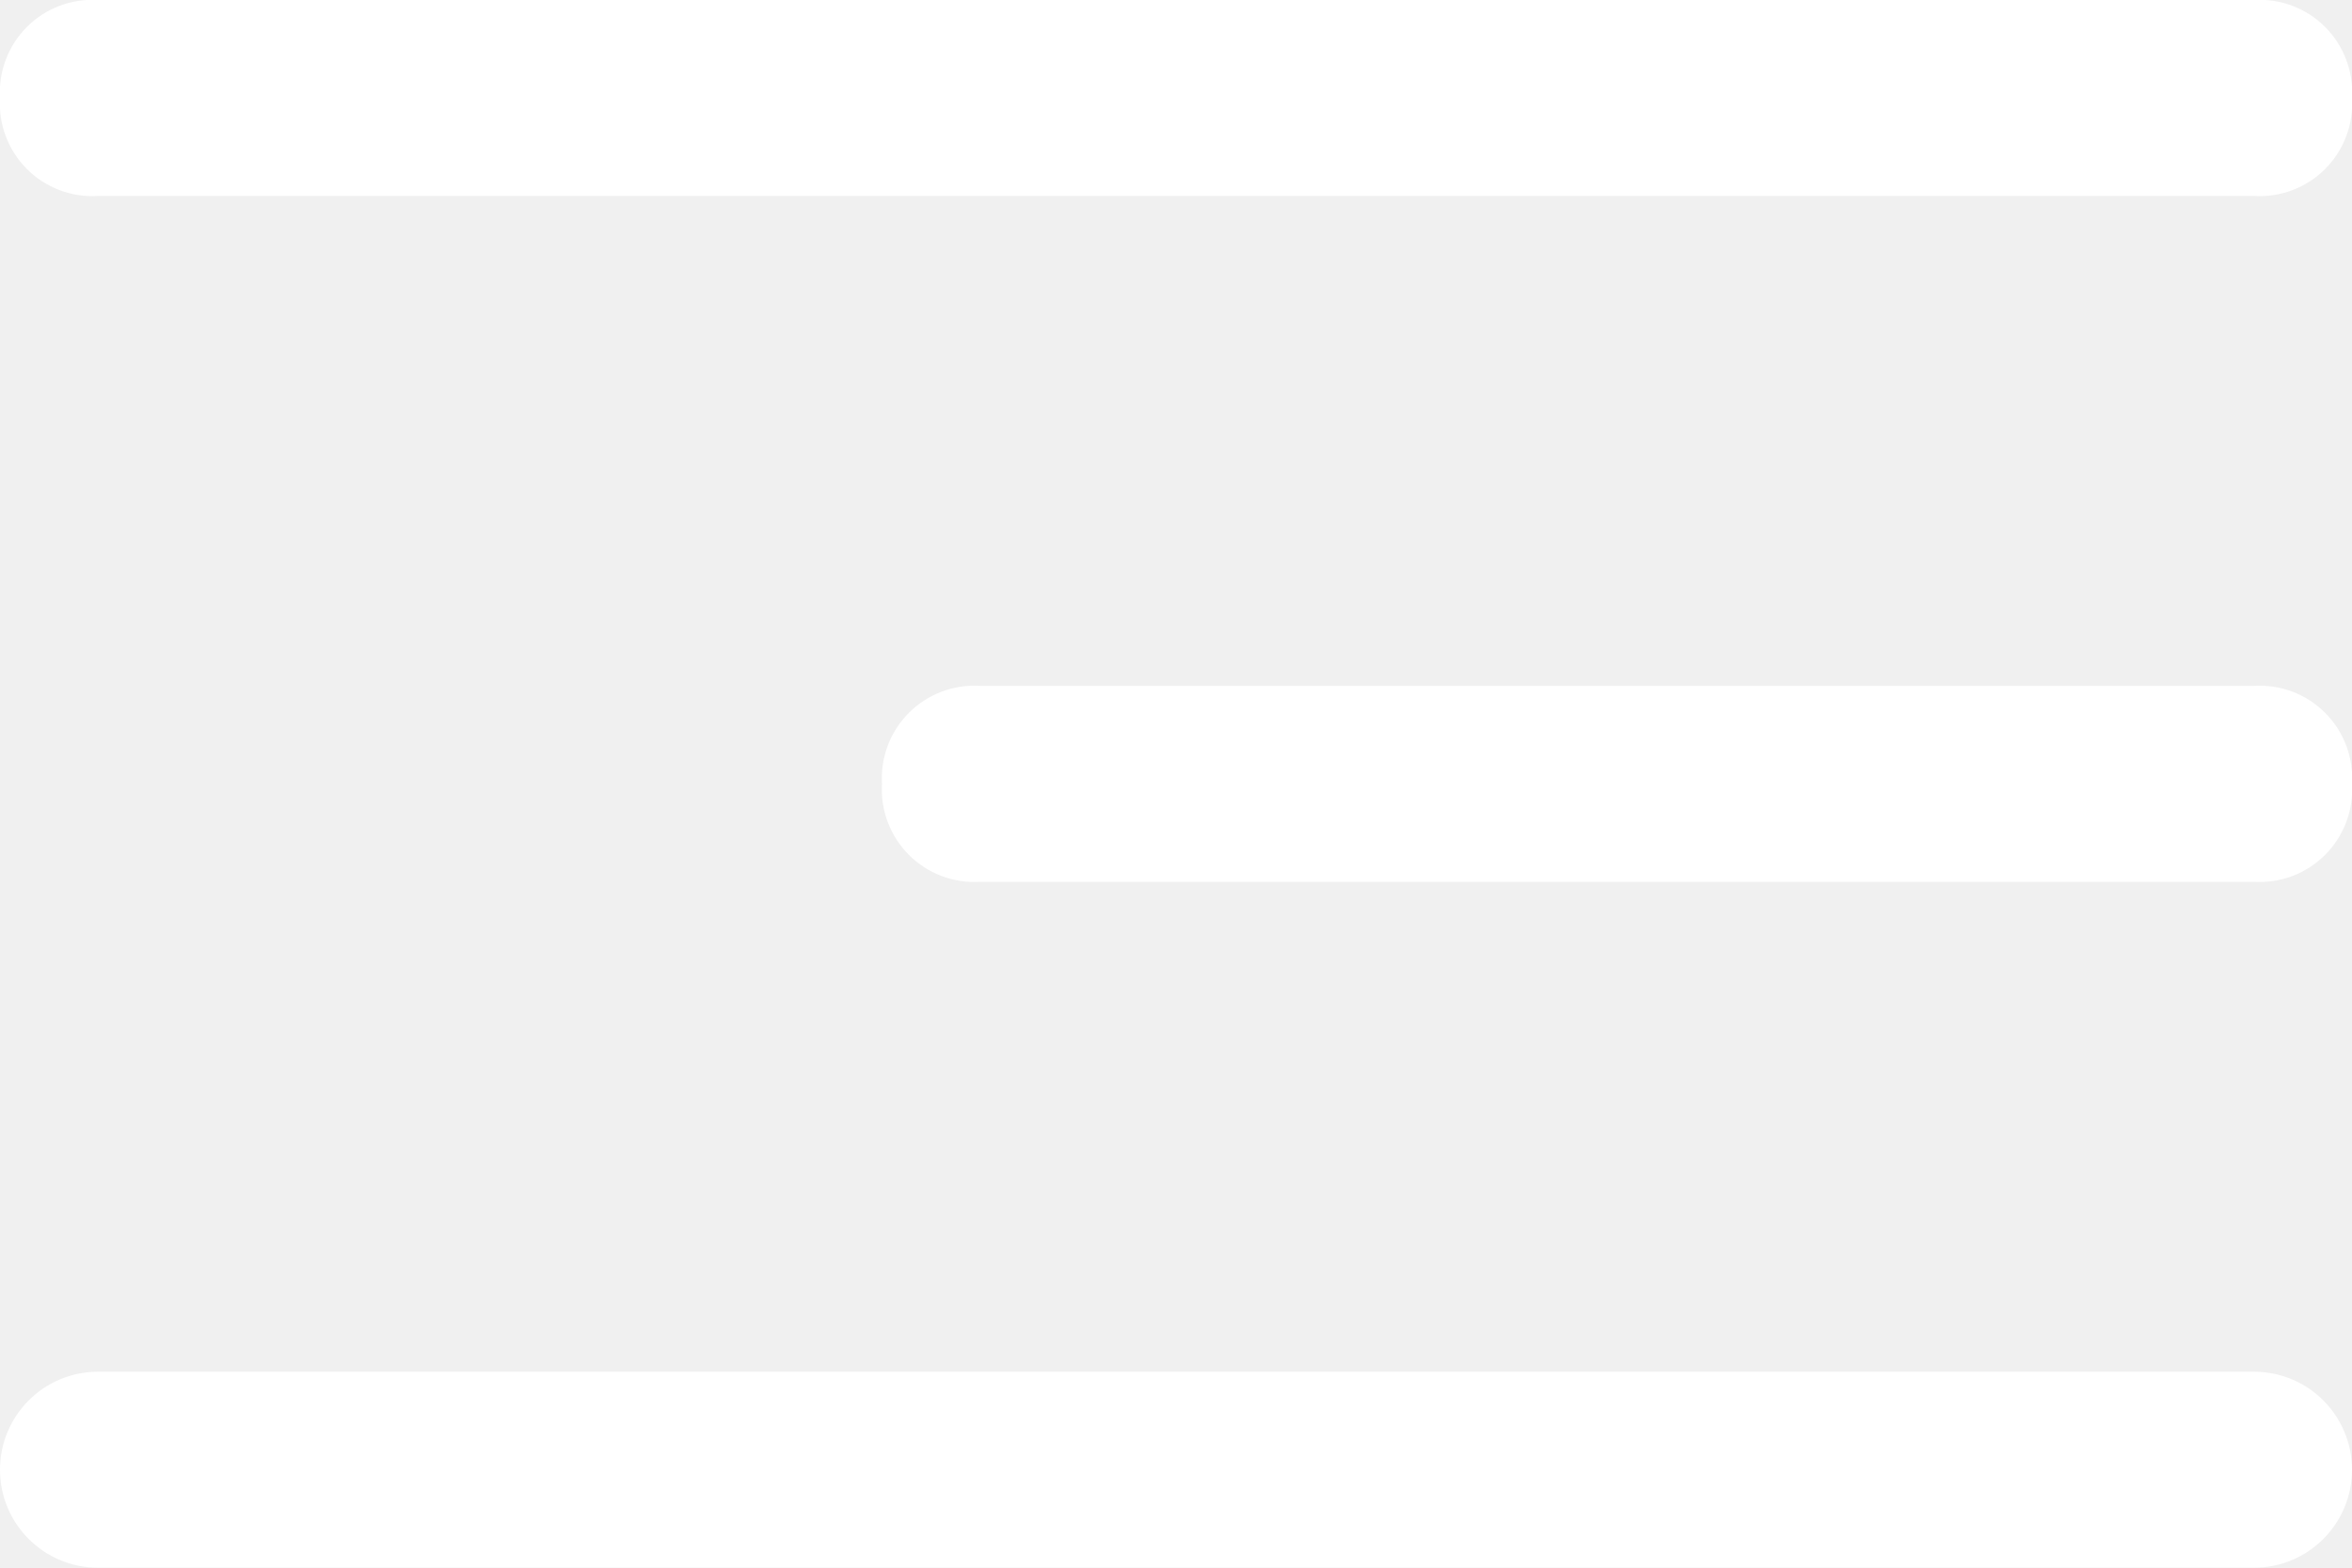
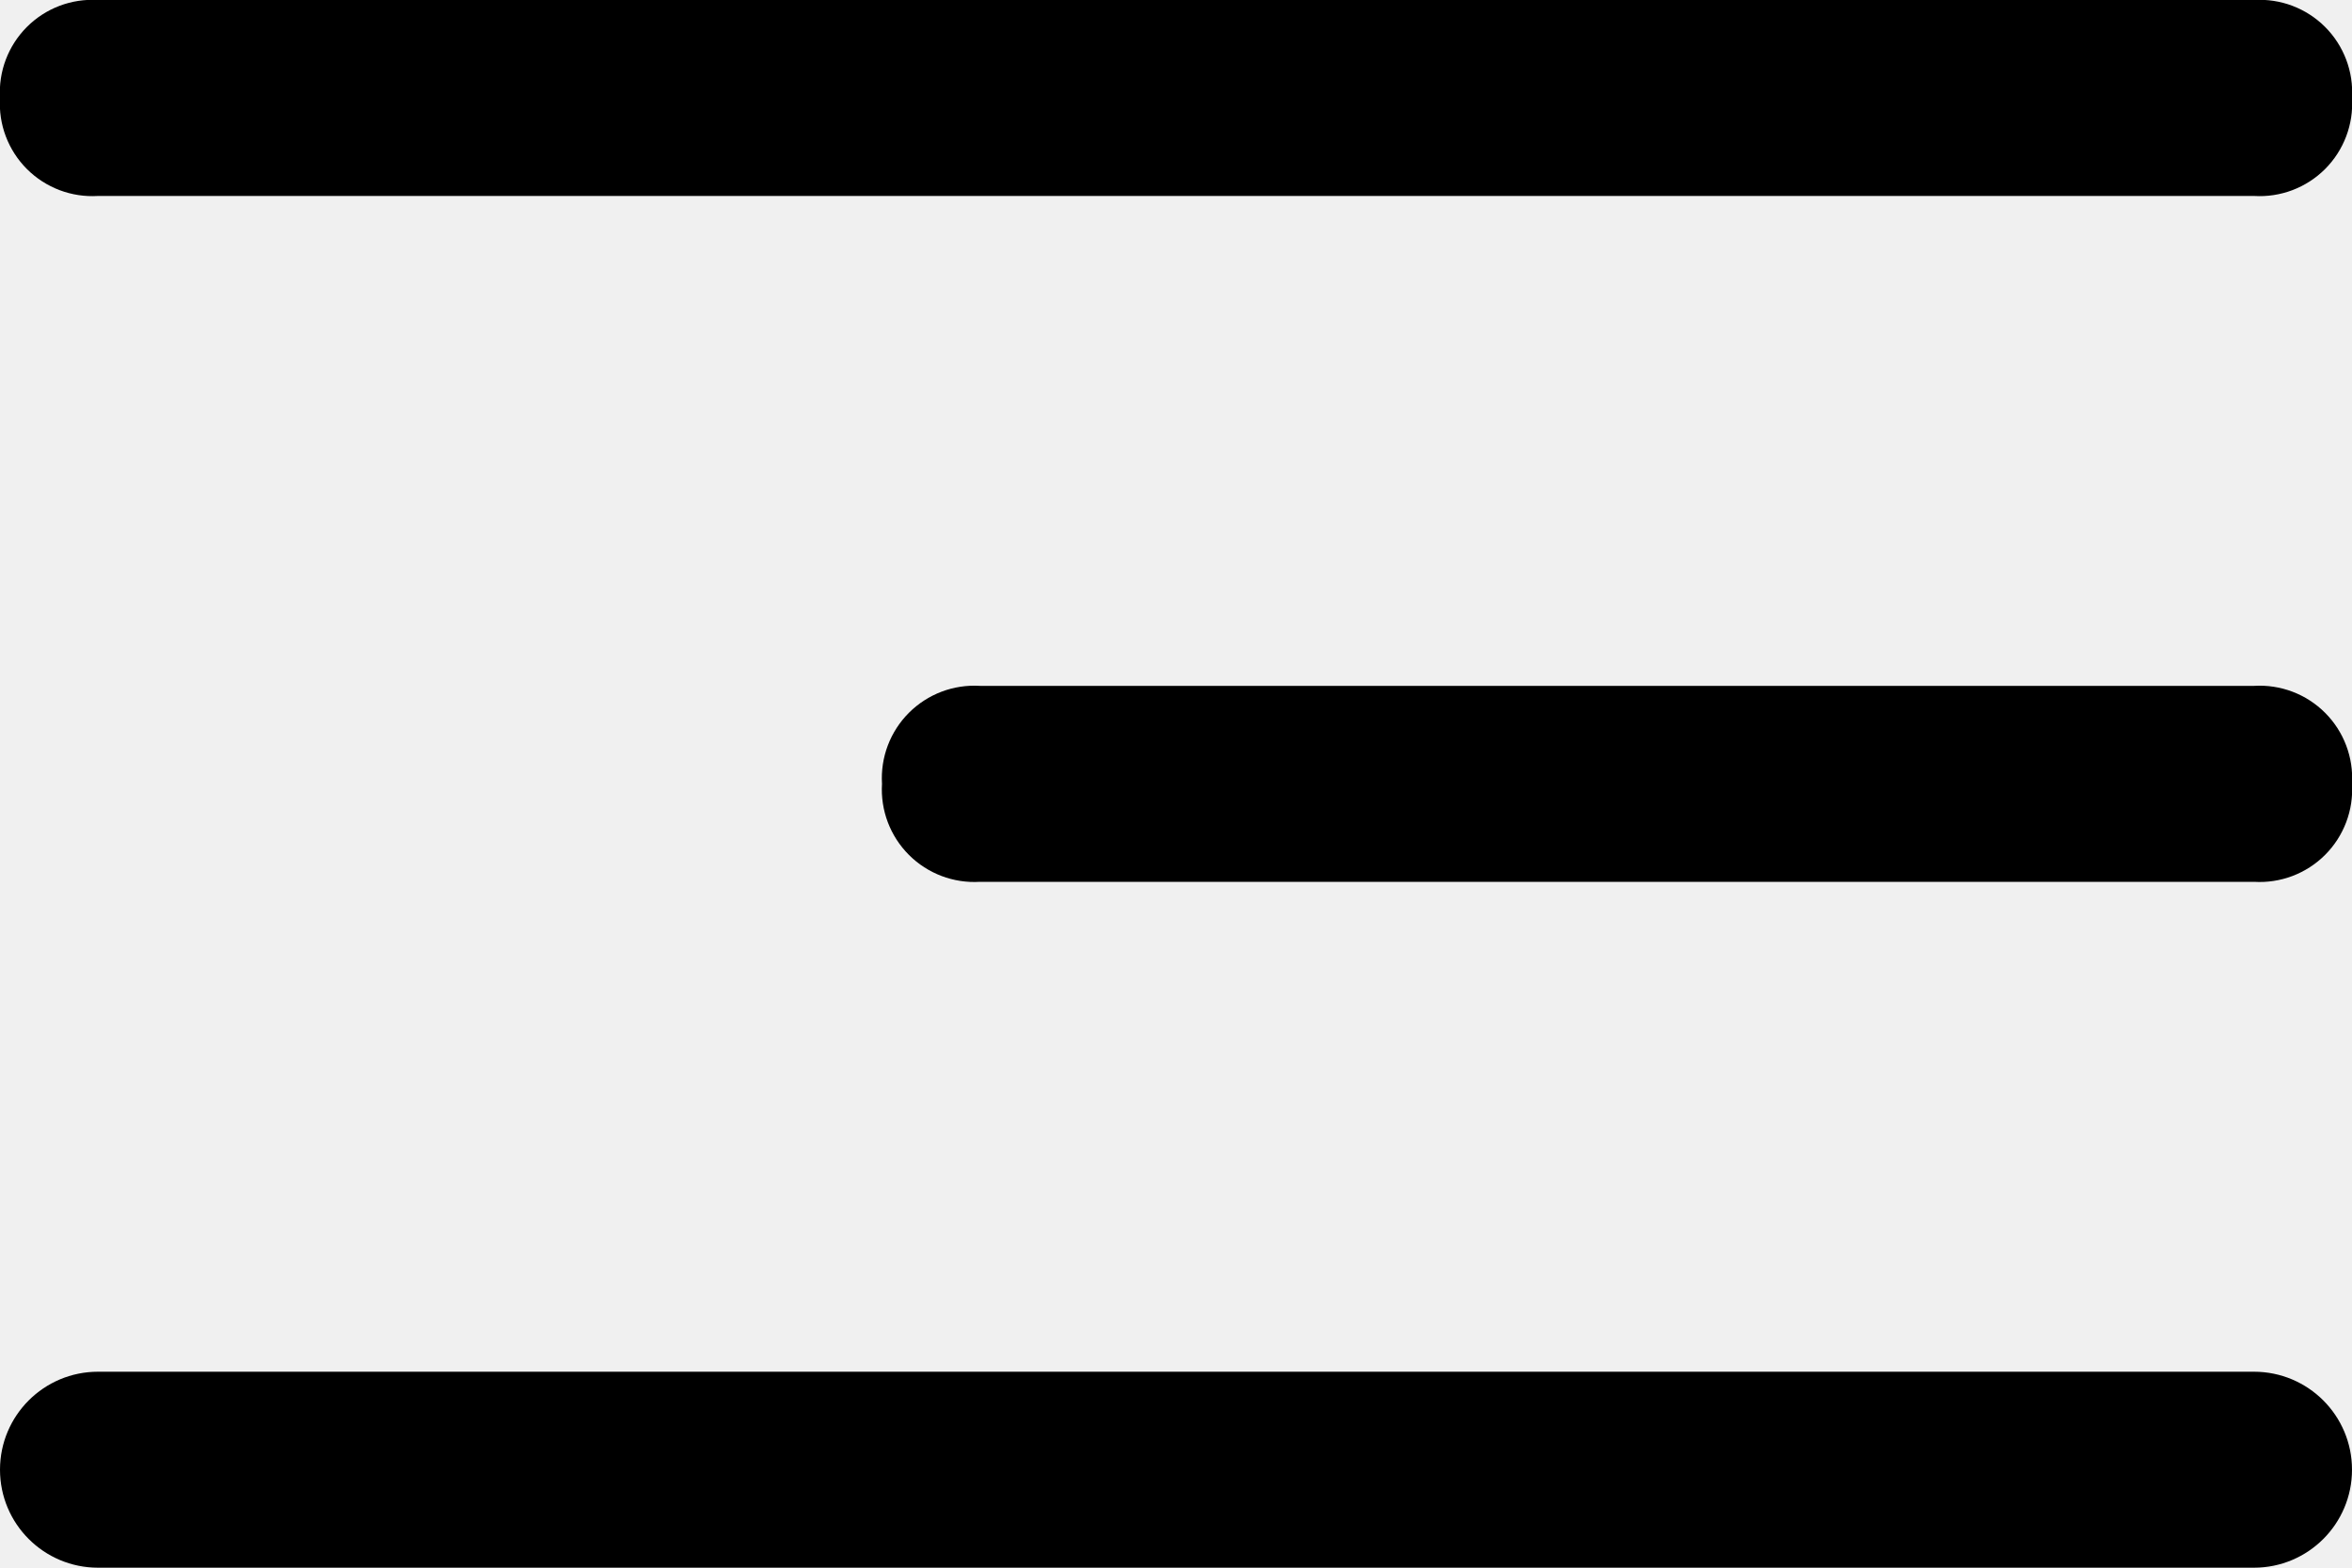
<svg xmlns="http://www.w3.org/2000/svg" viewBox="0 0 30 20">
  <defs>
-     <style>.aa8ebab7-074c-4f4d-83e8-7a439dda45a8{fill:white;}</style>
+     <style>.aa8ebab7-074c-4f4d-83e8-7a439dda45a8{fill:#000000;}</style>
  </defs>
  <g id="b82ec511-1600-43fe-8d94-c017d768d64d" data-name="Layer 2">
    <g id="bbf040c3-01b9-4713-ae67-b47f8537e908" data-name="Layer 1">
      <path class="aa8ebab7-074c-4f4d-83e8-7a439dda45a8" d="M12.5,11.25H28.75A1.18,1.18,0,0,0,30,10a1.18,1.18,0,0,0-1.25-1.25H12.5A1.18,1.18,0,0,0,11.25,10,1.18,1.18,0,0,0,12.5,11.25ZM1.25,2.5h27.5A1.18,1.18,0,0,0,30,1.25,1.18,1.18,0,0,0,28.75,0H1.25A1.18,1.18,0,0,0,0,1.25,1.18,1.18,0,0,0,1.25,2.5Zm0,17.5h27.5a1.25,1.25,0,0,0,0-2.5H1.25a1.25,1.25,0,0,0,0,2.5Z" />
    </g>
  </g>
</svg>
